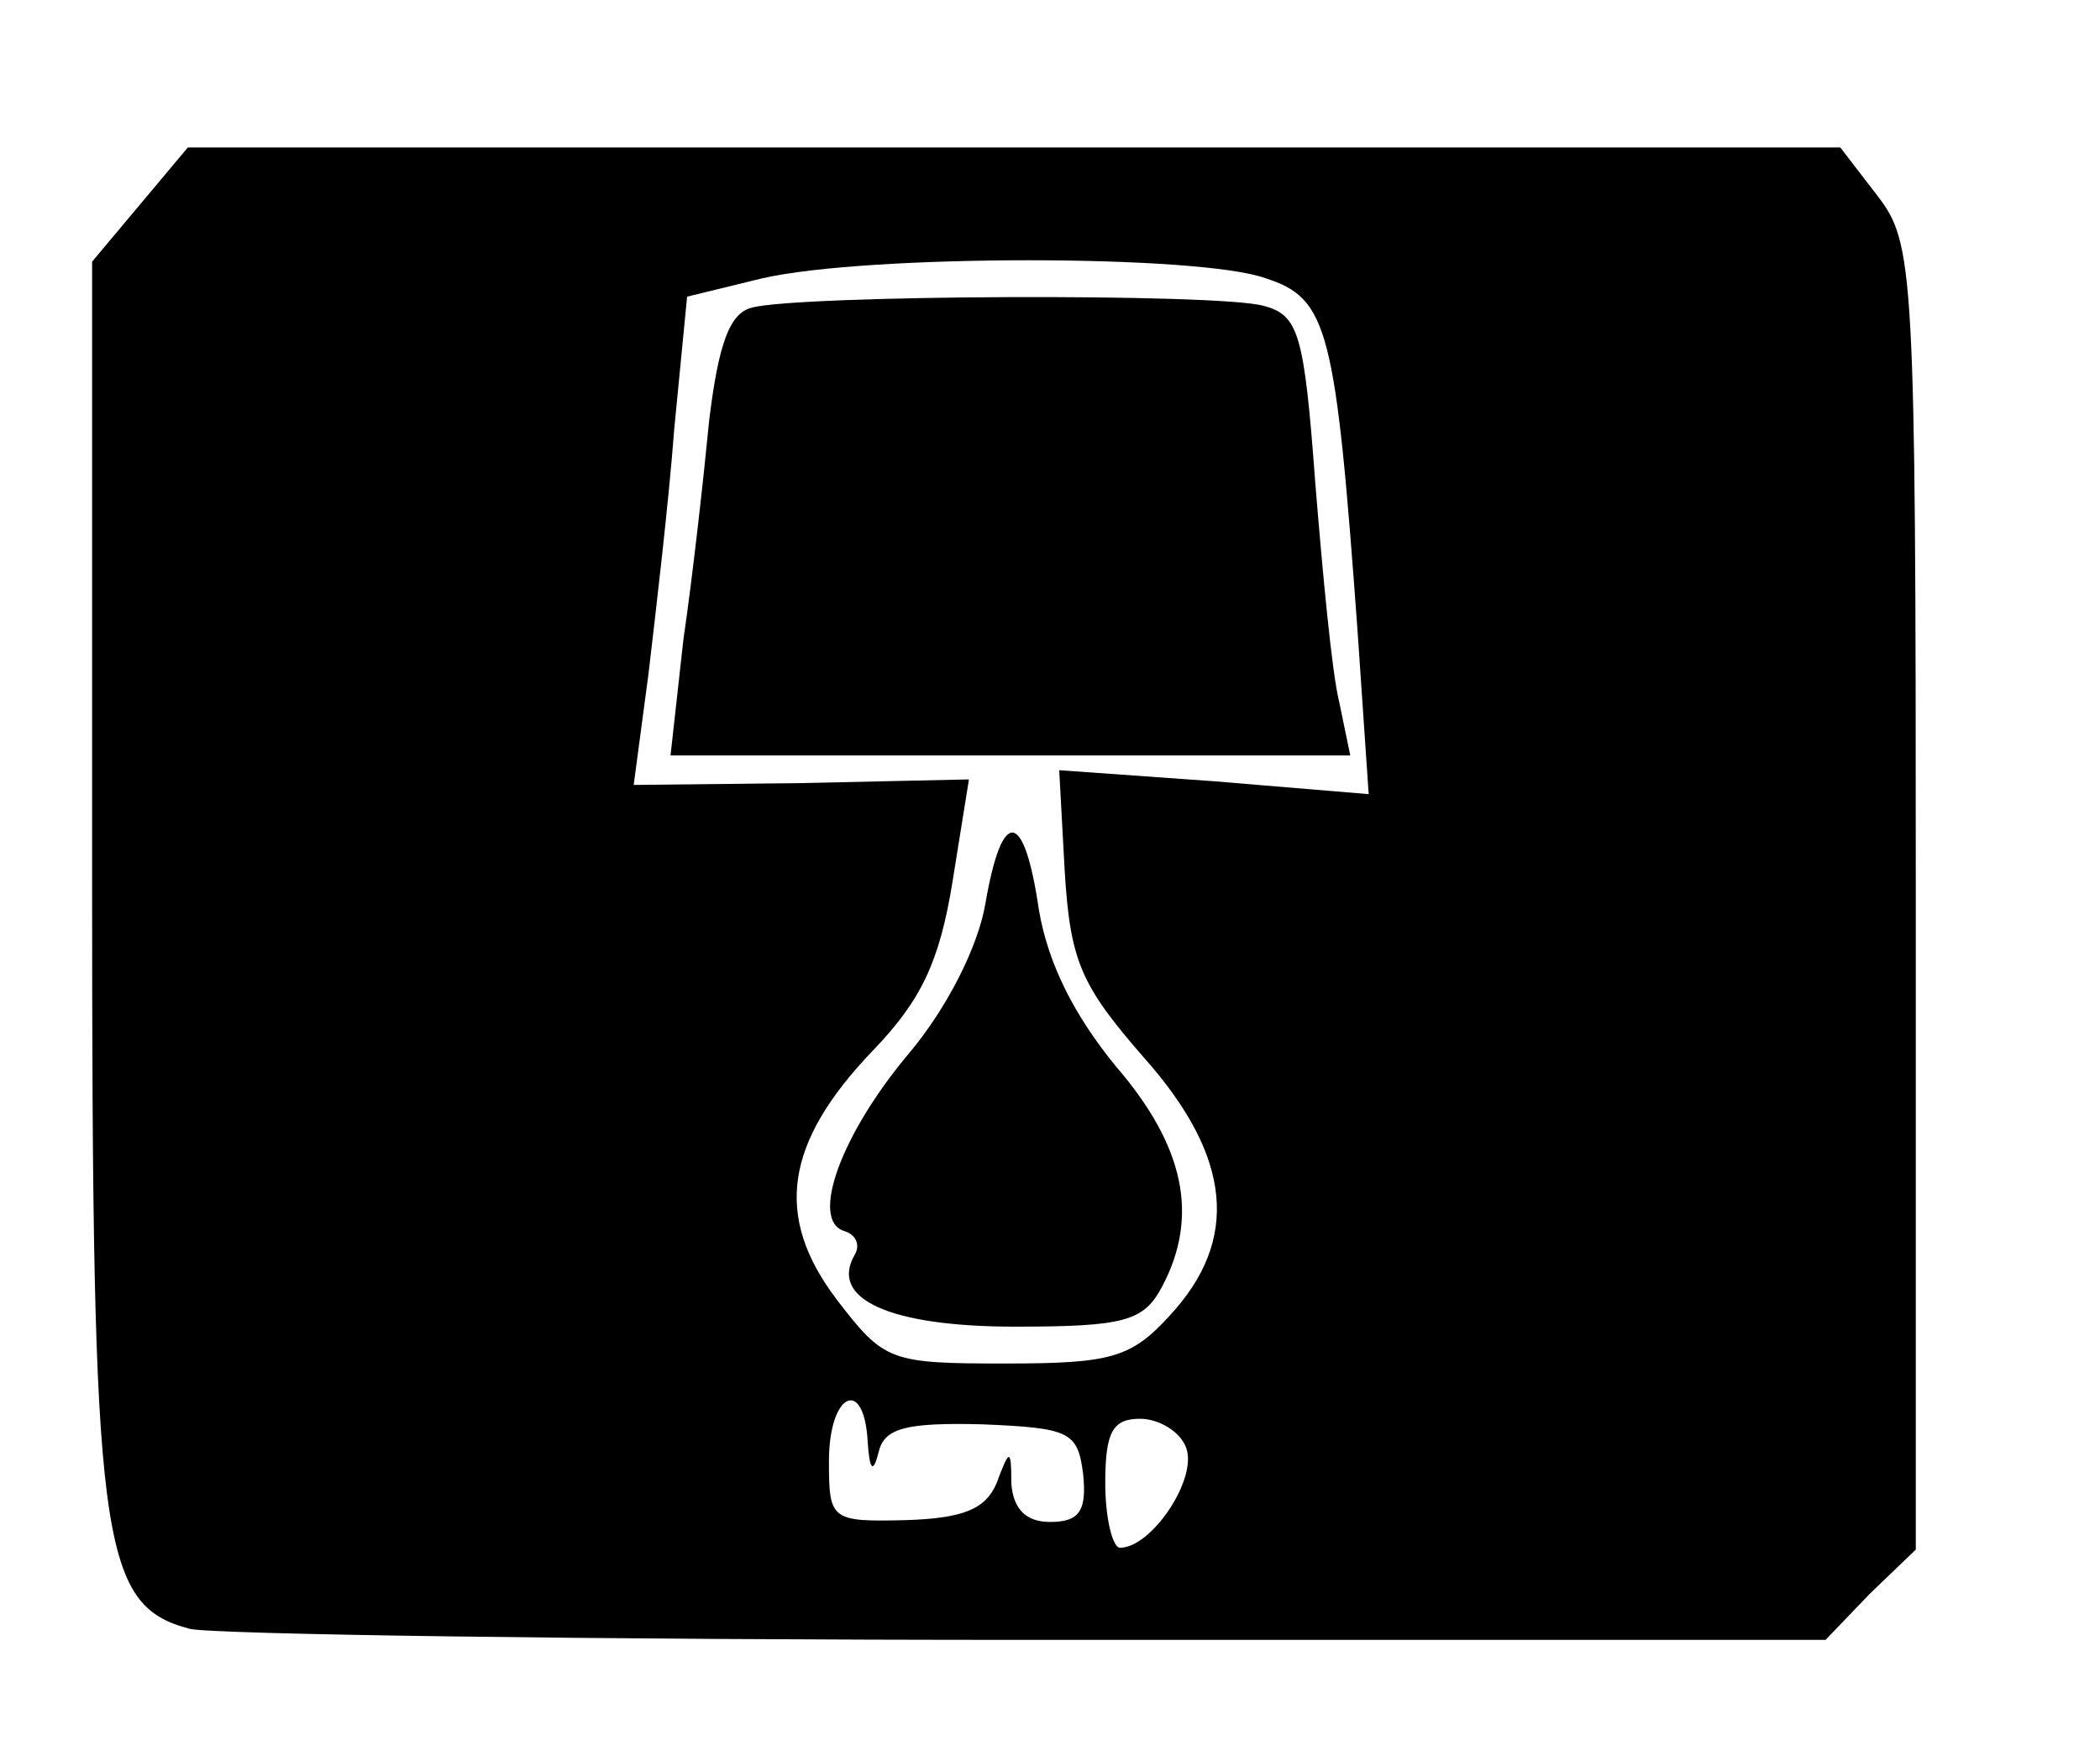
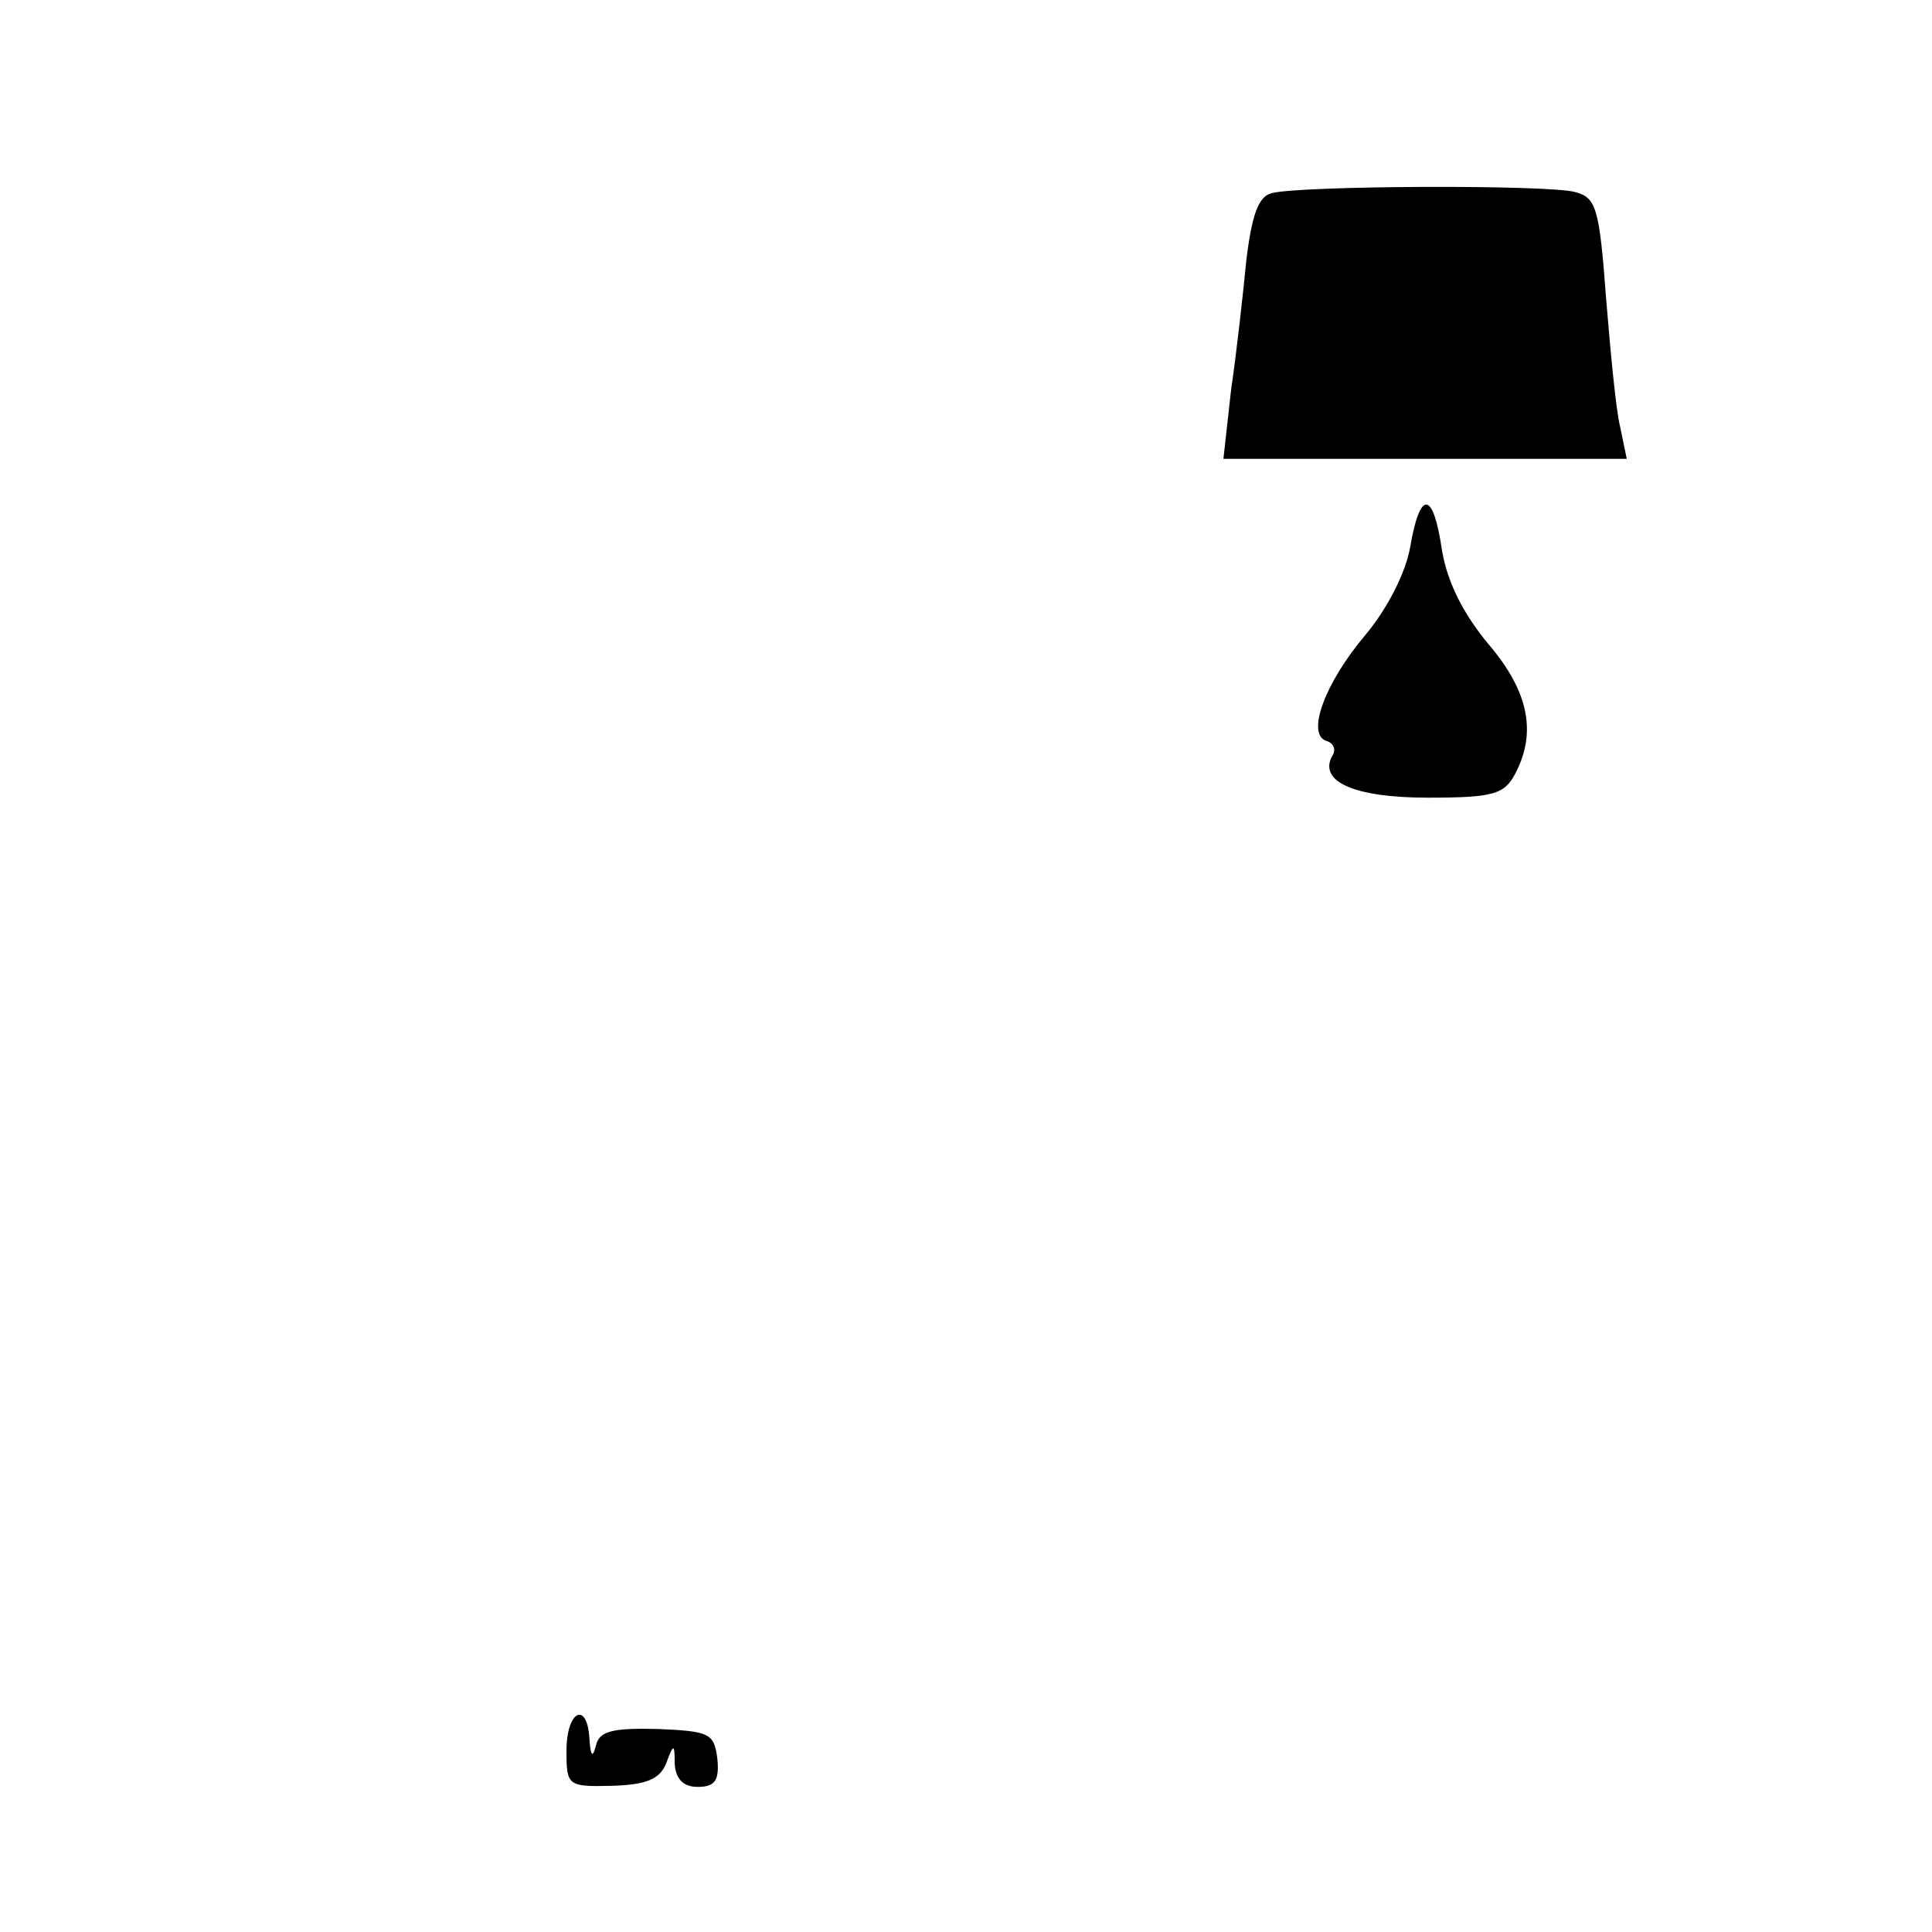
- <svg xmlns="http://www.w3.org/2000/svg" viewBox="0 0 114 95">
-   <g transform="translate(0,95) scale(0.1,-0.1)" fill="currentColor" stroke="none">
-     <path d="M76 839 l-26 -31 0 -335 c0 -361 4 -394 53 -407 12 -3 217 -6 455 -6 l433 0 24 25 25 24 0 354 c0 343 -1 355 -21 381 l-20 26 -449 0 -448 0 -26 -31z m611 -40 c34 -11 38 -27 50 -192 l6 -88 -84 7 -84 6 3 -55 c3 -49 9 -62 43 -101 48 -54 52 -99 14 -140 -21 -23 -32 -26 -89 -26 -63 0 -66 1 -92 35 -34 45 -28 85 20 135 26 27 36 48 43 91 l9 56 -91 -2 -91 -1 8 60 c4 34 11 93 14 133 l7 72 41 10 c57 13 237 13 273 0z m-216 -631 c1 -16 3 -18 6 -6 3 13 15 16 56 15 48 -2 52 -4 55 -27 2 -20 -2 -26 -18 -26 -13 0 -20 7 -21 21 0 19 -1 19 -8 0 -6 -14 -18 -19 -49 -20 -41 -1 -42 0 -42 32 0 37 19 46 21 11z m173 -4 c6 -17 -19 -54 -36 -54 -4 0 -8 16 -8 35 0 28 4 35 19 35 10 0 22 -7 25 -16z" />
-     <path d="M408 783 c-12 -3 -18 -20 -23 -61 -3 -31 -9 -85 -14 -119 l-7 -63 184 0 185 0 -6 29 c-4 16 -9 70 -13 119 -6 81 -9 91 -28 96 -24 7 -253 6 -278 -1z" />
-     <path d="M535 460 c-4 -24 -21 -57 -41 -81 -38 -45 -54 -91 -36 -97 7 -2 9 -8 6 -13 -14 -24 19 -39 87 -39 60 0 70 3 80 22 20 38 12 76 -25 119 -23 28 -37 56 -42 85 -8 55 -20 56 -29 4z" />
+ <svg xmlns="http://www.w3.org/2000/svg" viewBox="0 0 100 100">
+   <g transform="translate(50,50) scale(0.565771) translate(-12.85,-87.4) translate(0,95) scale(0.1,-0.1)" fill="currentColor" stroke="none">
+     <path d="m-216 -631 c1 -16 3 -18 6 -6 3 13 15 16 56 15 48 -2 52 -4 55 -27 2 -20 -2 -26 -18 -26 -13 0 -20 7 -21 21 0 19 -1 19 -8 0 -6 -14 -18 -19 -49 -20 -41 -1 -42 0 -42 32 0 37 19 46 21 11z" fill="currentColor" stroke="none" />
+     <path d="M408 783 c-12 -3 -18 -20 -23 -61 -3 -31 -9 -85 -14 -119 l-7 -63 184 0 185 0 -6 29 c-4 16 -9 70 -13 119 -6 81 -9 91 -28 96 -24 7 -253 6 -278 -1z" fill="currentColor" stroke="none" />
+     <path d="M535 460 c-4 -24 -21 -57 -41 -81 -38 -45 -54 -91 -36 -97 7 -2 9 -8 6 -13 -14 -24 19 -39 87 -39 60 0 70 3 80 22 20 38 12 76 -25 119 -23 28 -37 56 -42 85 -8 55 -20 56 -29 4z" fill="currentColor" stroke="none" />
  </g>
</svg>
